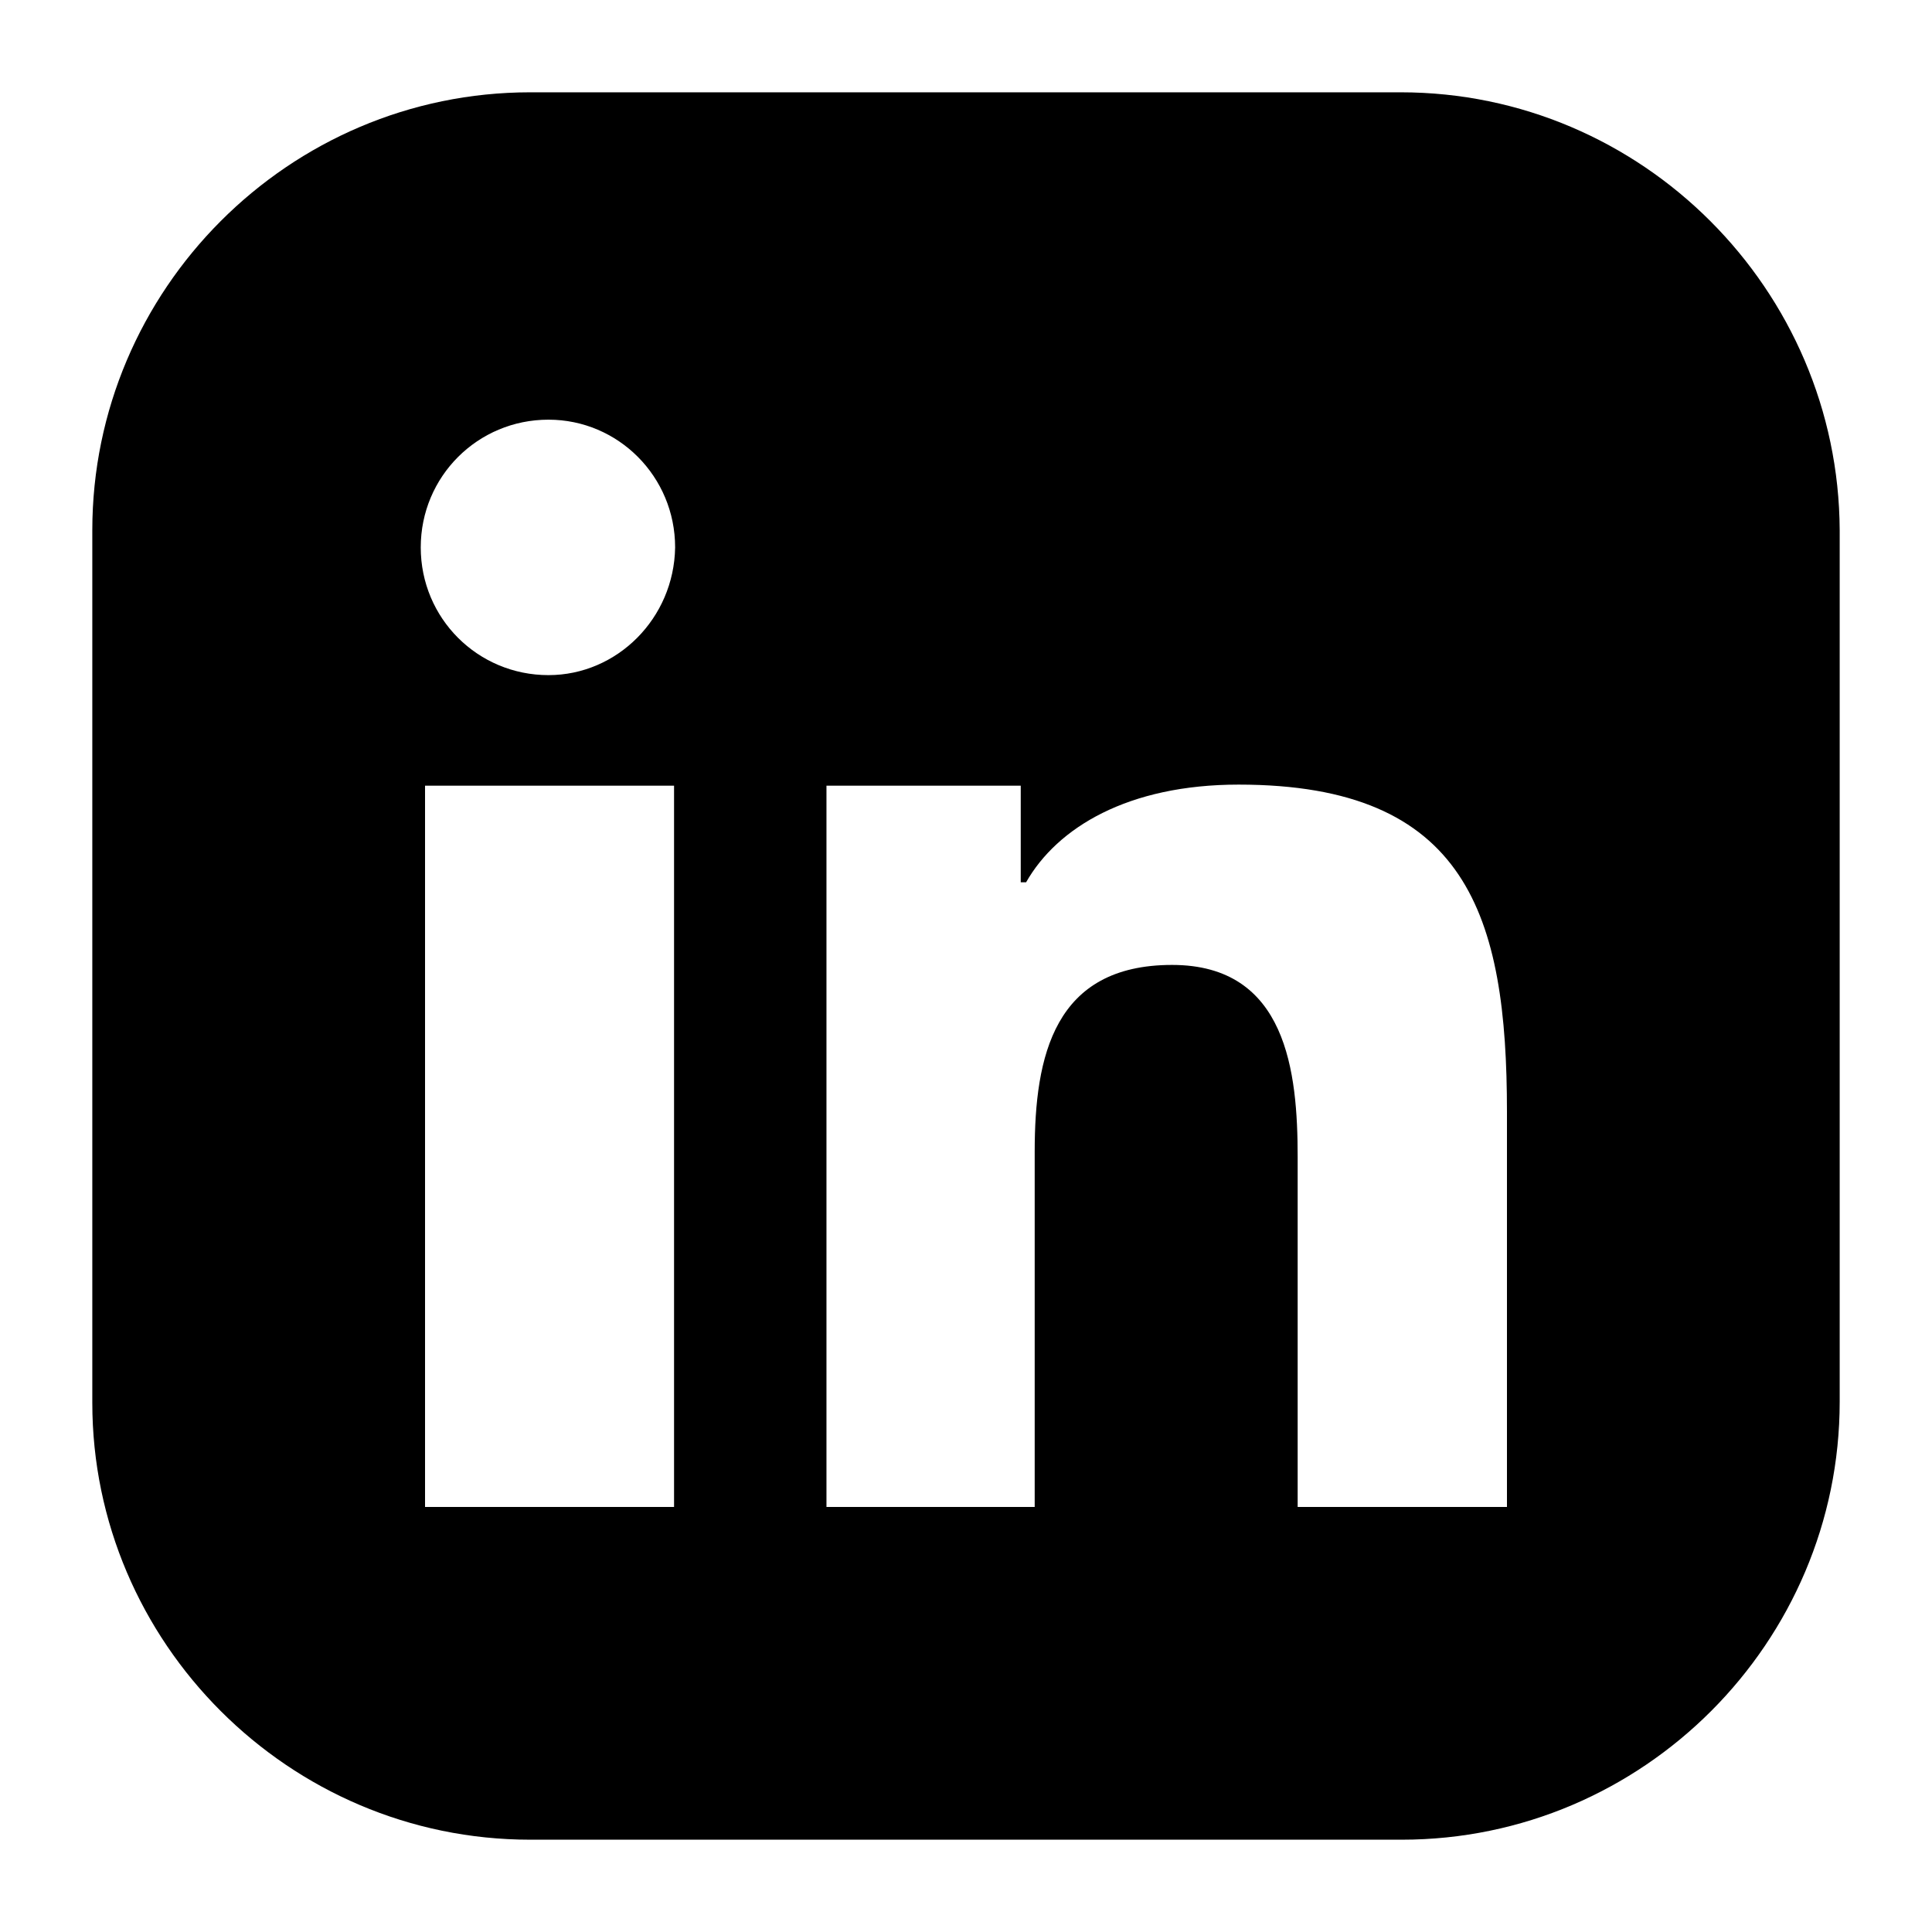
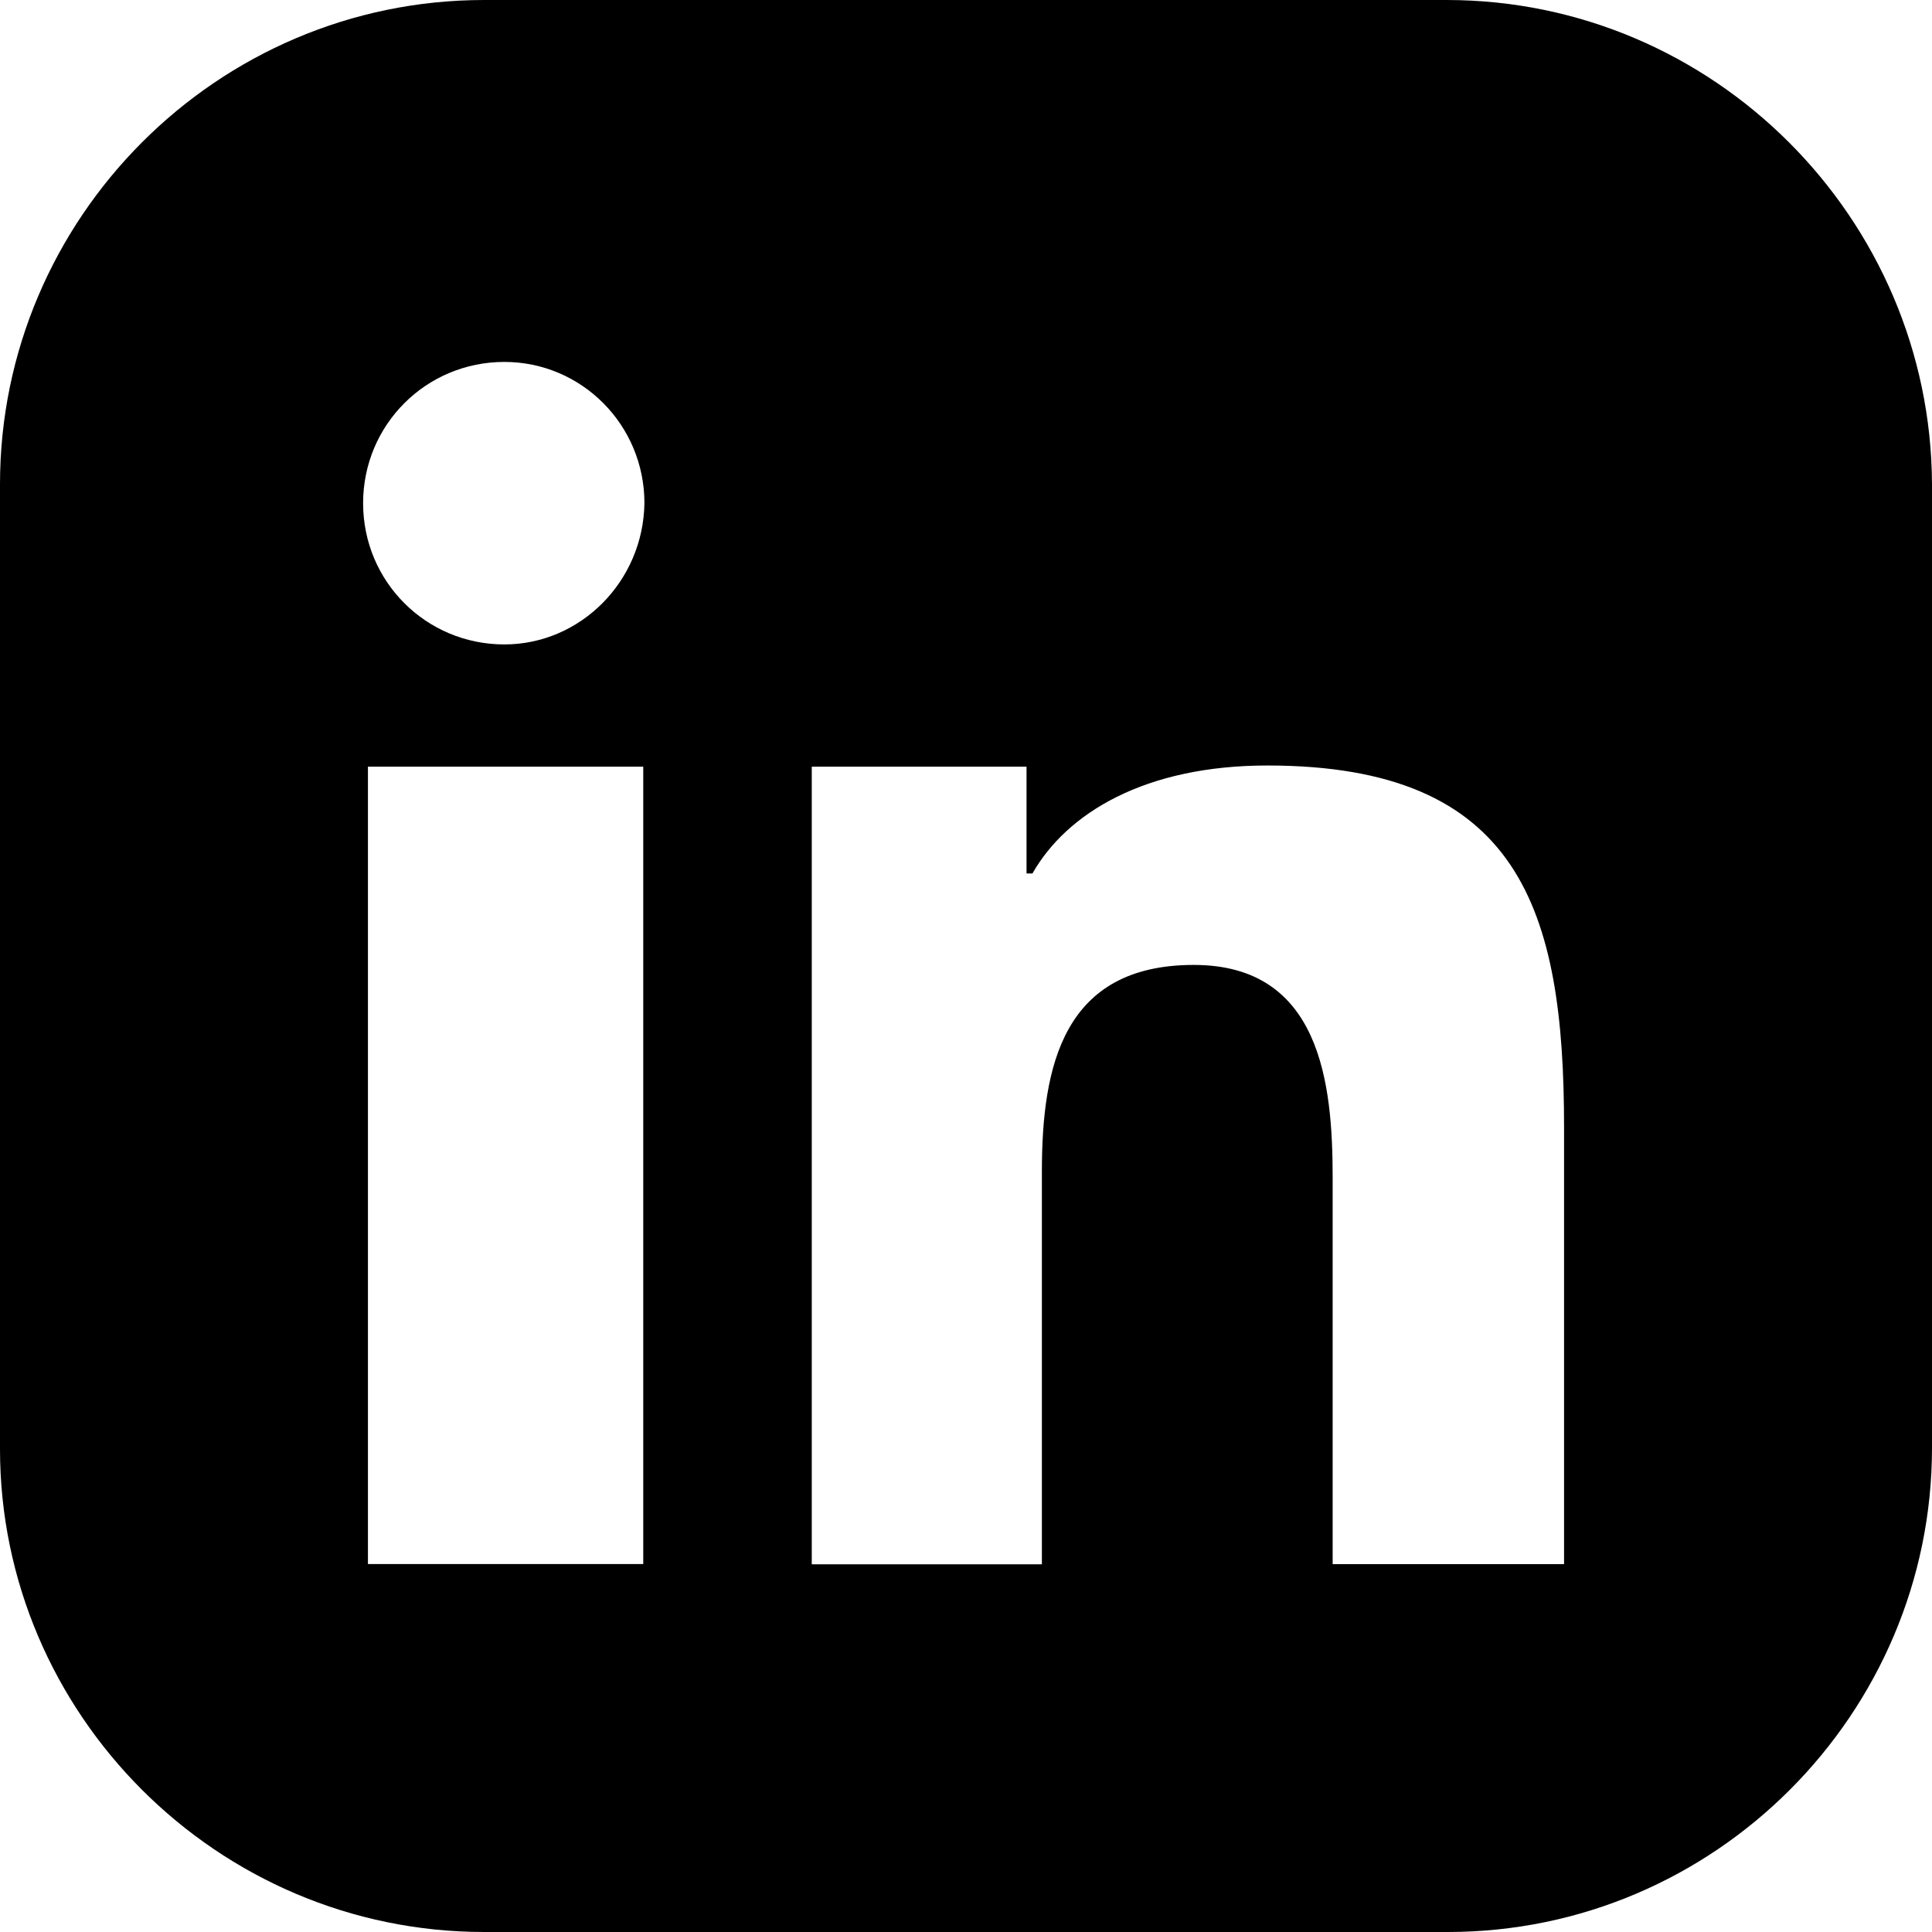
- <svg viewBox="0 0 18 18">
-   <path d="m13.05,0.86l-8.11,0c-2.25,0 -4.08,1.84 -4.08,4.08l0,8.13c0,2.23 1.83,4.07 4.08,4.07l8.12,0c2.25,0 4.08,-1.84 4.08,-4.08l0,-8.12c-0.01,-2.24 -1.84,-4.08 -4.09,-4.08zm-6.77,13.18l-2.32,0l0,-6.72l2.32,0l0,6.72zm-1.17,-7.75c-0.66,0 -1.19,-0.53 -1.19,-1.19c0,-0.66 0.53,-1.19 1.19,-1.19c0.65,0 1.18,0.53 1.18,1.19c-0.01,0.66 -0.54,1.19 -1.18,1.19zm8.93,7.75l-0.01,0l-1.94,0l0,-3.26c0,-0.79 -0.1,-1.79 -1.17,-1.79c-1.1,0 -1.28,0.85 -1.28,1.74l0,3.31l-1.94,0l0,-6.72l1.81,0l0,0.9l0.05,0c0.29,-0.51 0.95,-0.91 1.98,-0.91c2.13,0 2.5,1.22 2.5,3.05l0,3.68z" fill="currentColor" />
+ <svg xmlns="http://www.w3.org/2000/svg" viewBox="0 0 18 18">
+   <path d="M 13.478,0 H 4.511 C 2.023,0 0,2.034 0,4.511 V 13.5 C 0,15.966 2.023,18 4.511,18 H 13.489 C 15.977,18 18,15.966 18,13.489 V 4.511 C 17.989,2.034 15.966,0 13.478,0 Z M 5.993,14.572 H 3.428 V 7.143 H 5.993 Z M 4.699,6.004 c -0.73,0 -1.316,-0.586 -1.316,-1.316 0,-0.73 0.586,-1.316 1.316,-1.316 0.719,0 1.305,0.586 1.305,1.316 C 5.993,5.418 5.407,6.004 4.699,6.004 Z m 9.873,8.569 h -0.011 -2.145 v -3.604 c 0,-0.873 -0.111,-1.979 -1.294,-1.979 -1.216,0 -1.415,0.94 -1.415,1.924 v 3.66 H 7.563 V 7.143 h 2.001 v 0.995 h 0.055 c 0.321,-0.564 1.05,-1.006 2.189,-1.006 2.355,0 2.764,1.349 2.764,3.372 z" fill="currentColor" />
</svg>
